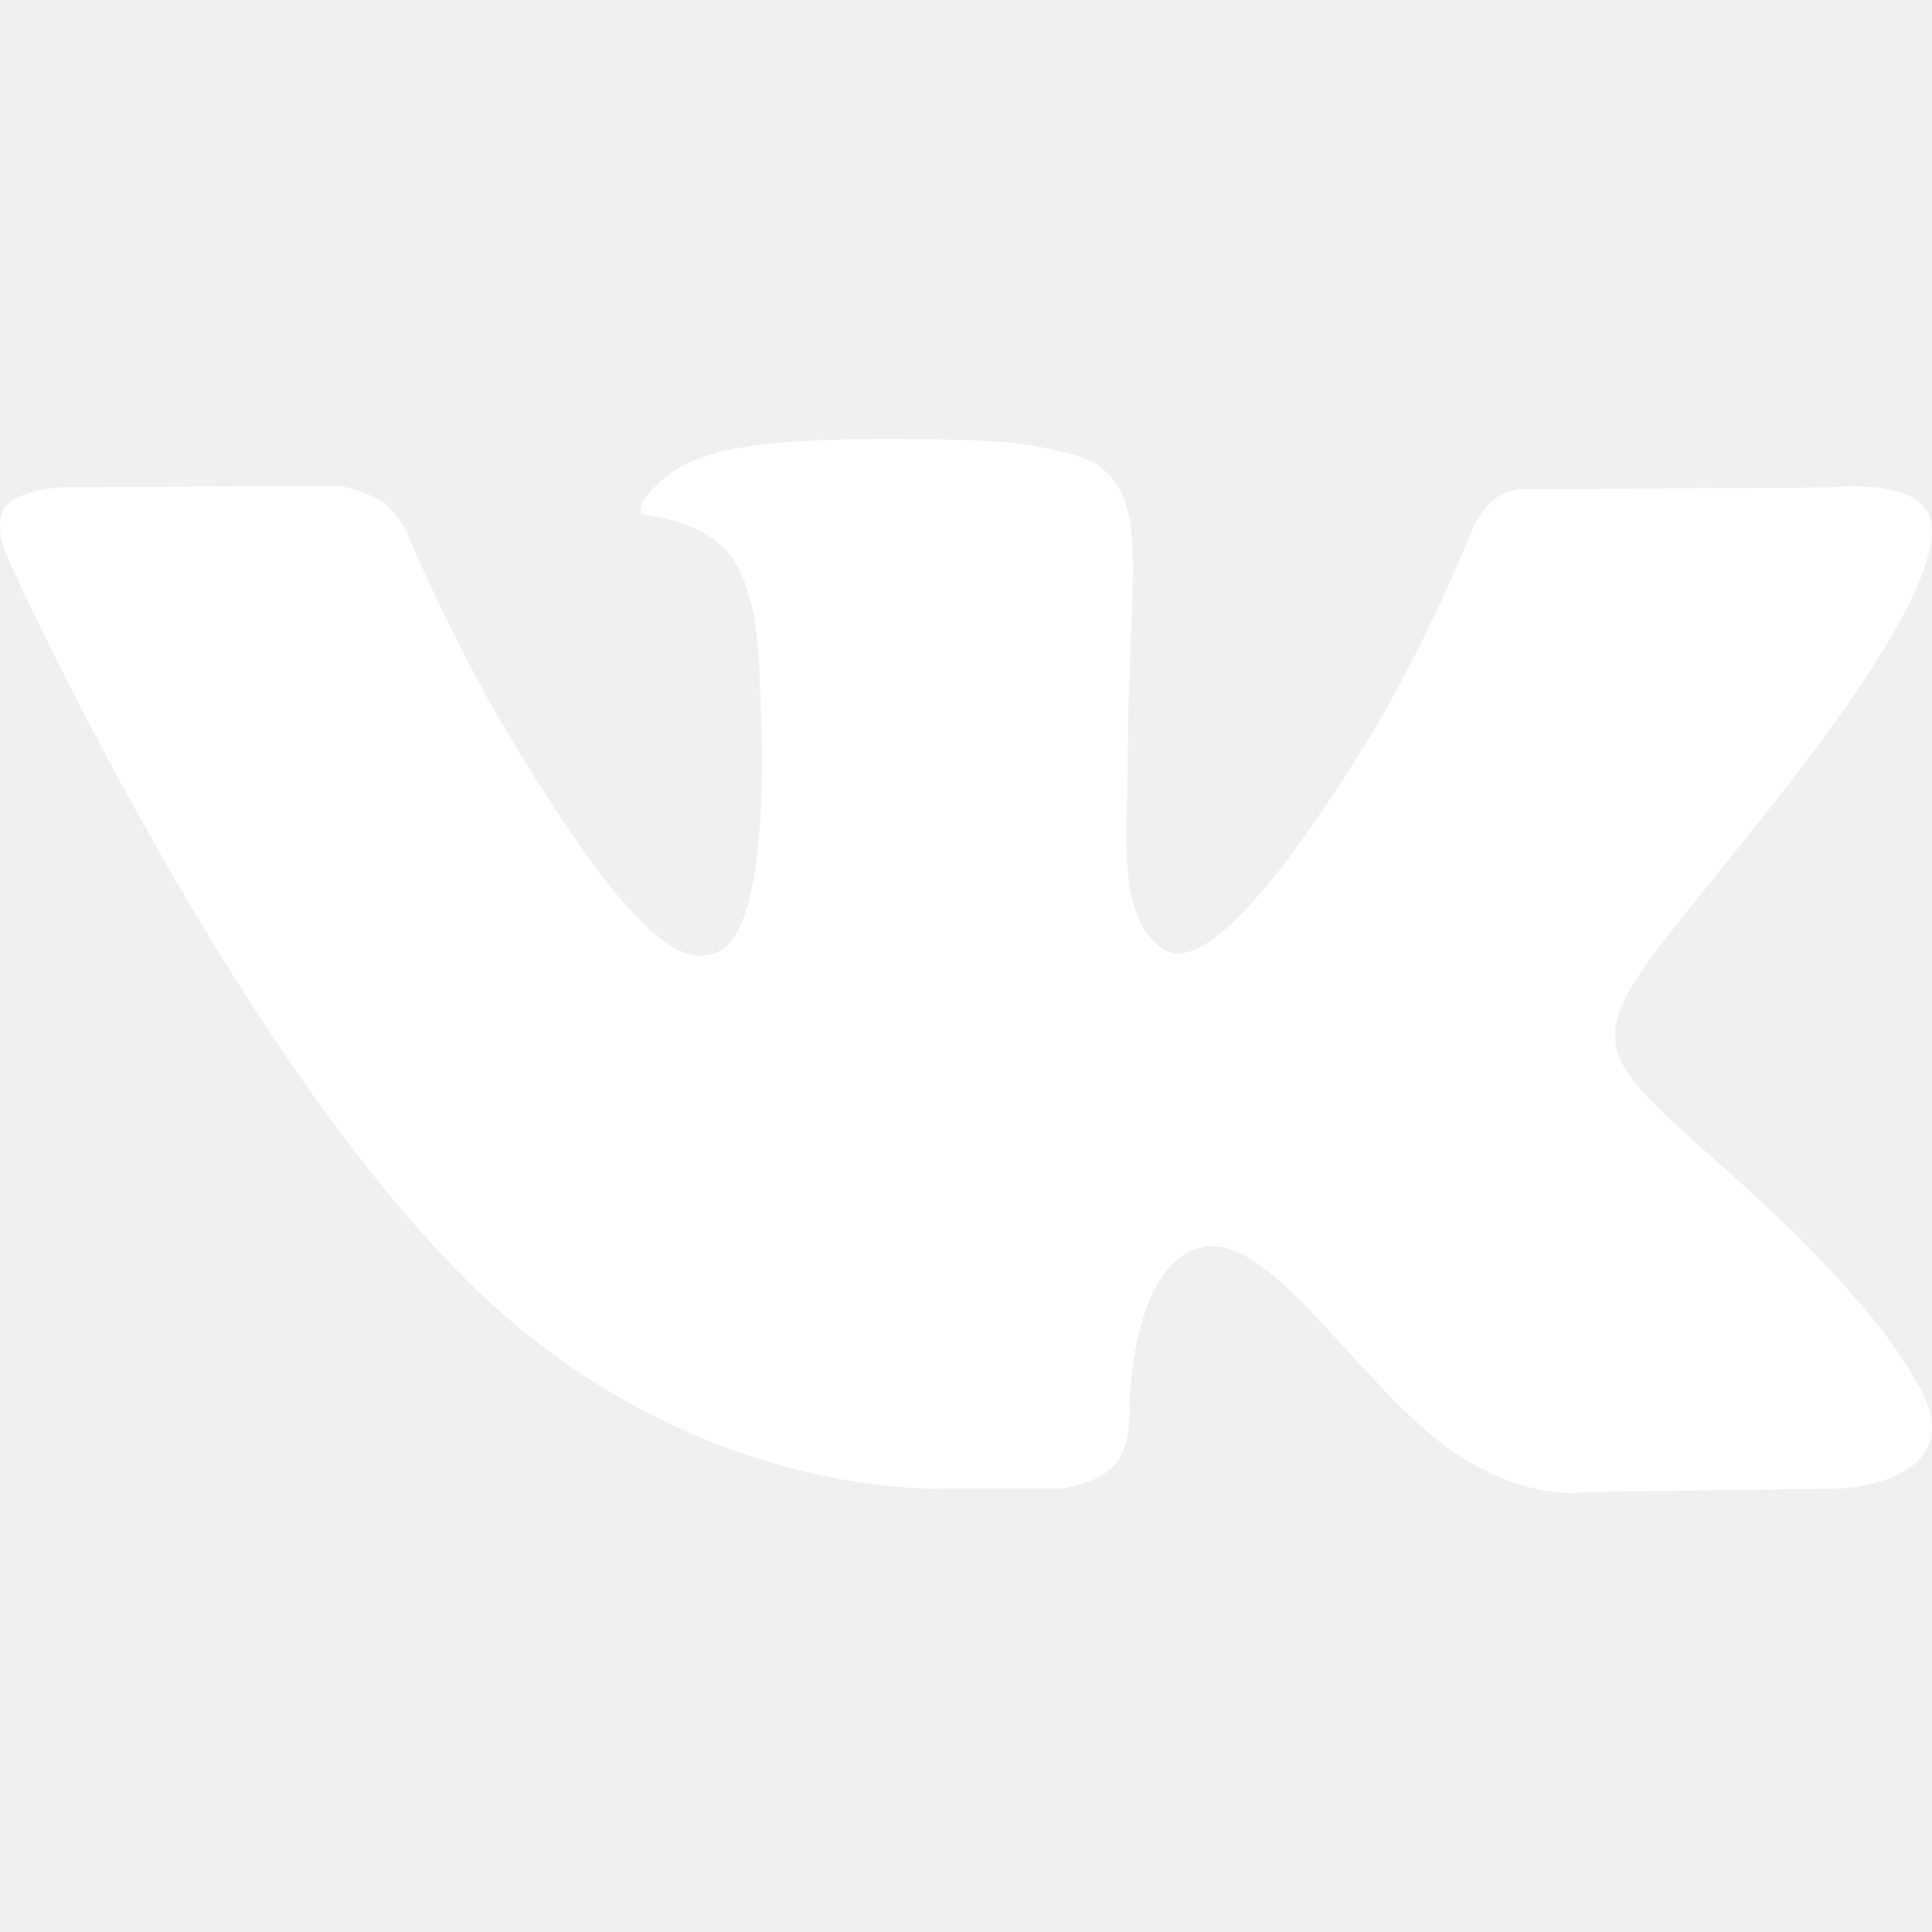
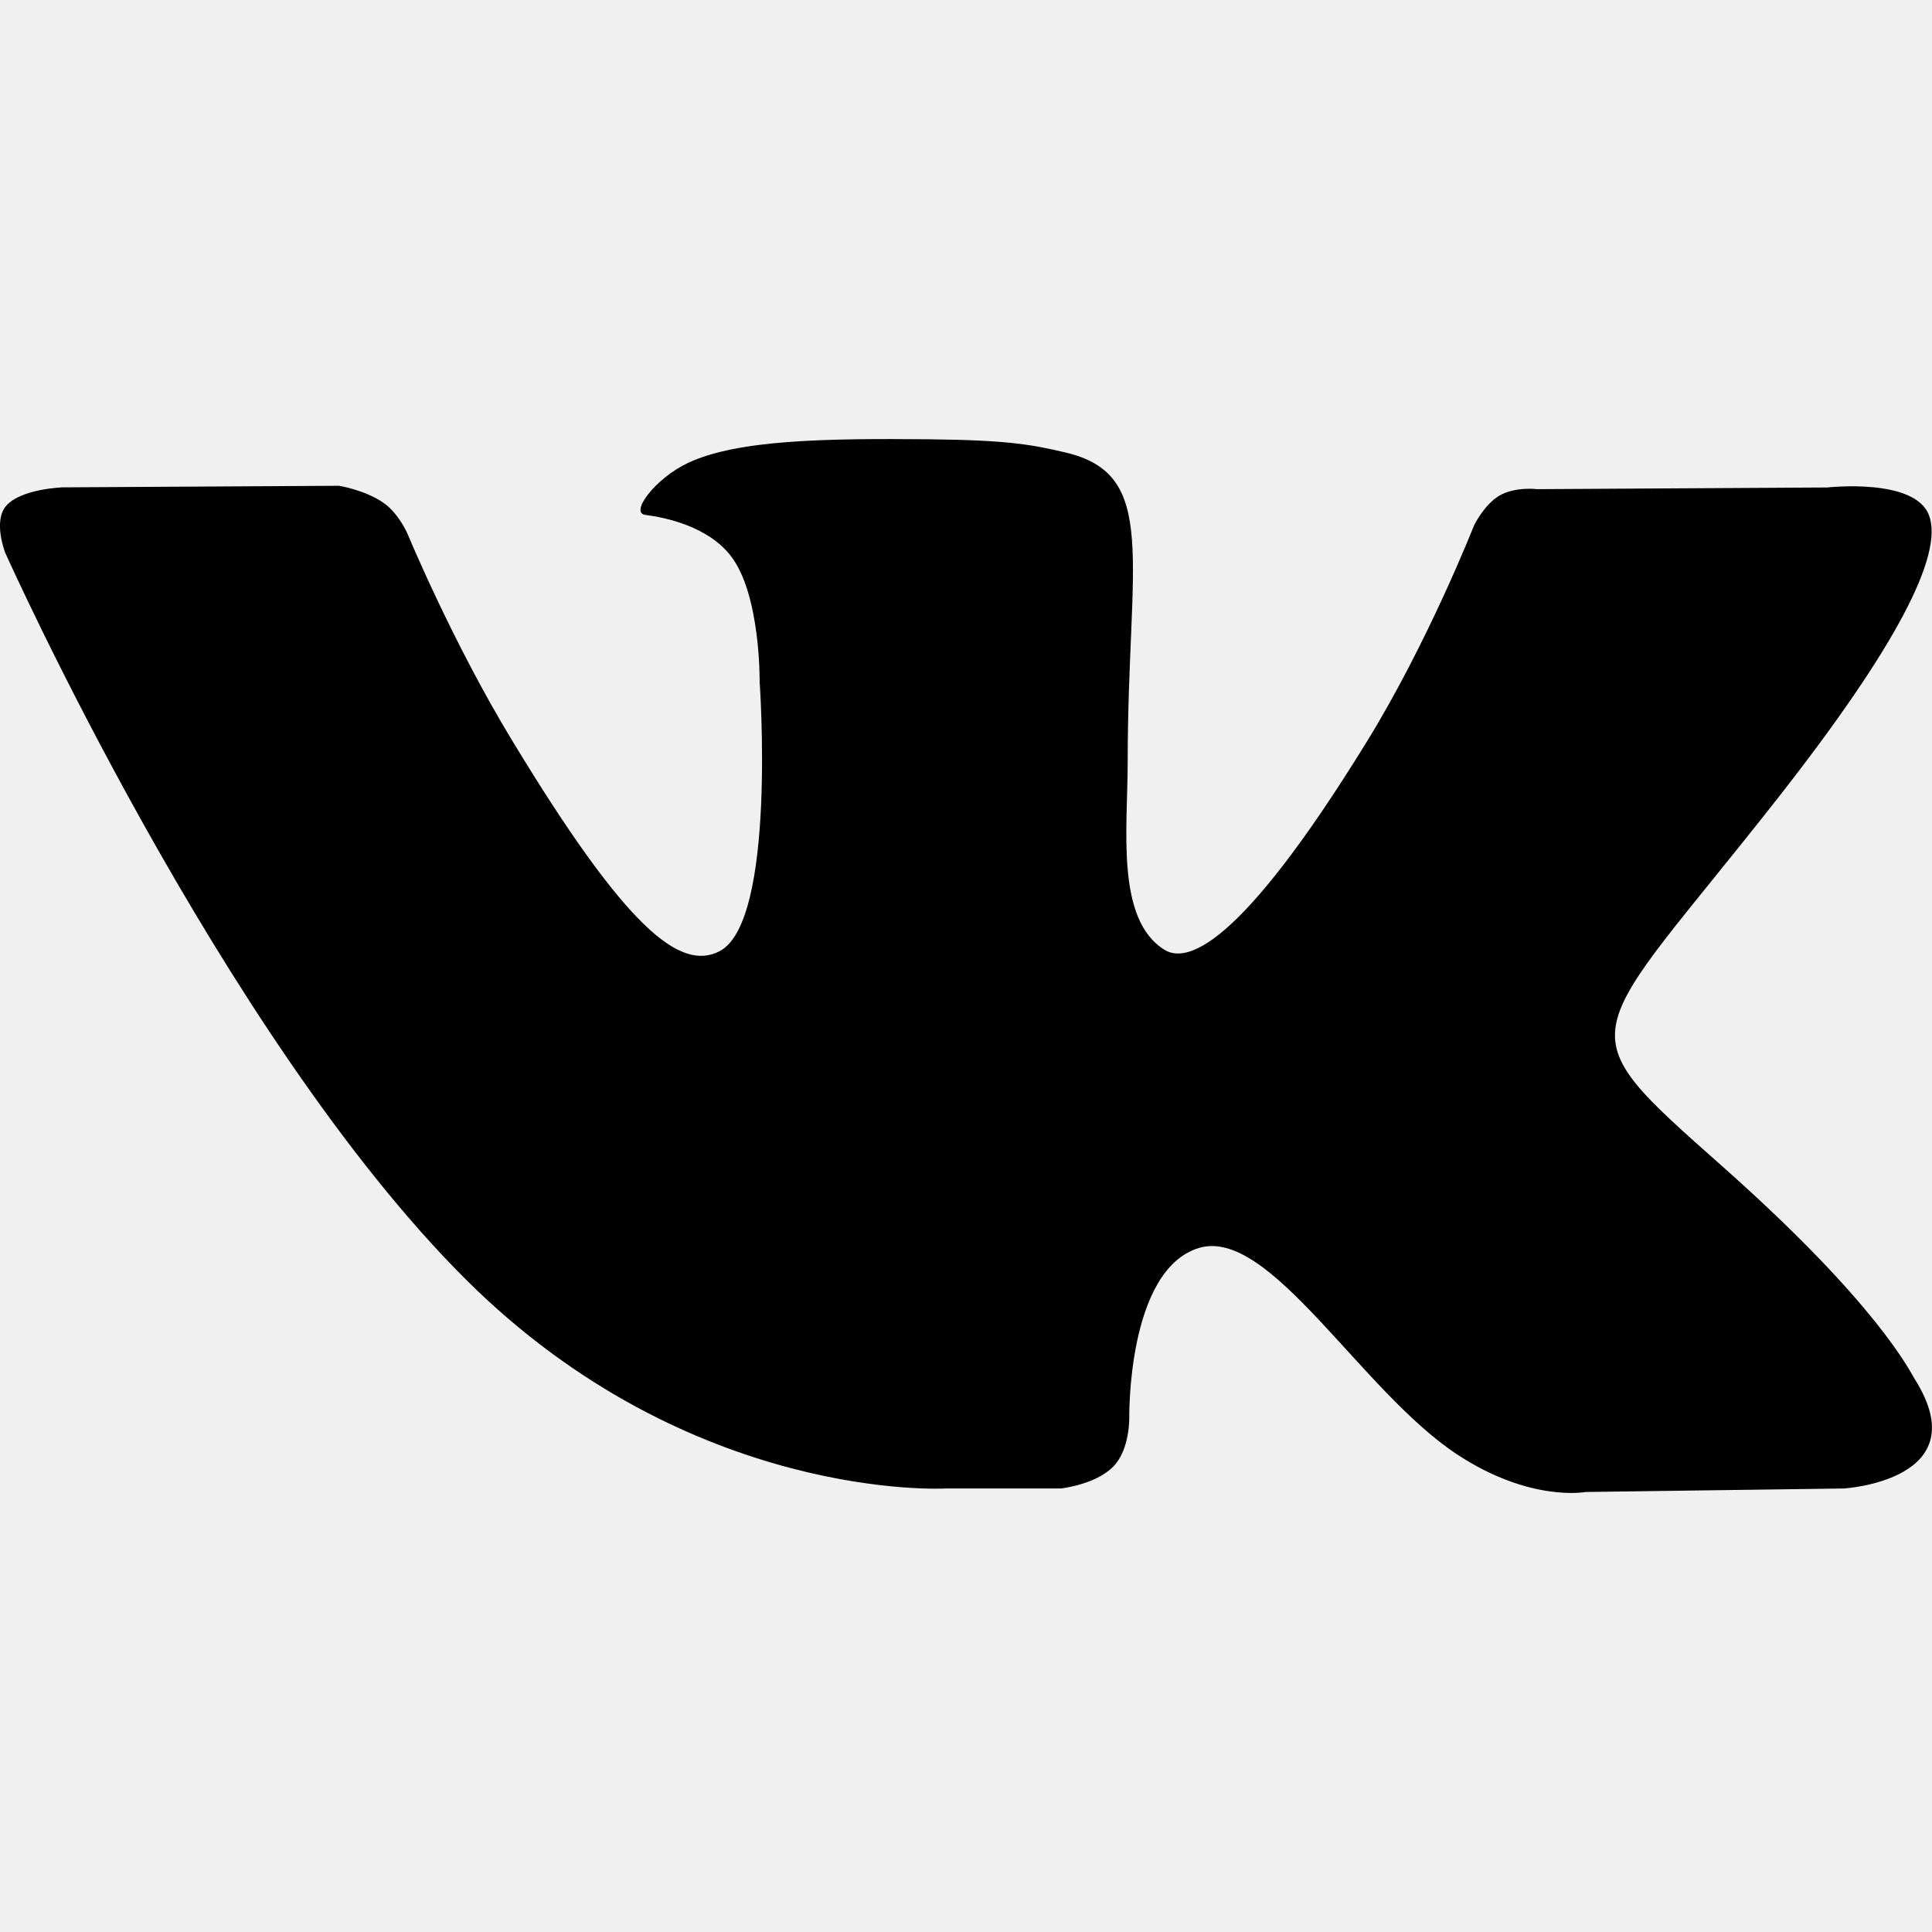
- <svg xmlns="http://www.w3.org/2000/svg" width="16" height="16" viewBox="0 0 16 16" fill="none">
-   <path d="M15.857 11.421C15.814 11.352 15.548 10.799 14.268 9.663C12.928 8.474 13.108 8.667 14.722 6.611C15.705 5.358 16.098 4.594 15.975 4.267C15.858 3.955 15.135 4.037 15.135 4.037L12.731 4.051C12.731 4.051 12.553 4.028 12.42 4.103C12.291 4.178 12.208 4.35 12.208 4.35C12.208 4.35 11.827 5.319 11.319 6.143C10.248 7.882 9.819 7.974 9.644 7.866C9.237 7.615 9.339 6.855 9.339 6.315C9.339 4.63 9.606 3.927 8.818 3.746C8.556 3.685 8.364 3.645 7.695 3.638C6.837 3.63 6.11 3.641 5.699 3.833C5.425 3.962 5.214 4.247 5.343 4.264C5.502 4.284 5.862 4.356 6.053 4.605C6.3 4.925 6.291 5.646 6.291 5.646C6.291 5.646 6.433 7.63 5.96 7.877C5.635 8.046 5.19 7.701 4.235 6.122C3.745 5.314 3.375 4.421 3.375 4.421C3.375 4.421 3.304 4.254 3.177 4.165C3.023 4.057 2.807 4.023 2.807 4.023L0.521 4.036C0.521 4.036 0.178 4.046 0.052 4.188C-0.06 4.315 0.043 4.577 0.043 4.577C0.043 4.577 1.833 8.58 3.86 10.598C5.719 12.448 7.829 12.327 7.829 12.327H8.785C8.785 12.327 9.074 12.296 9.221 12.144C9.357 12.005 9.352 11.743 9.352 11.743C9.352 11.743 9.333 10.516 9.929 10.335C10.516 10.158 11.27 11.521 12.069 12.046C12.673 12.443 13.132 12.356 13.132 12.356L15.269 12.327C15.269 12.327 16.387 12.261 15.857 11.421Z" fill="white" />
+ <svg xmlns="http://www.w3.org/2000/svg" width="16" height="16" viewBox="0 0 16 16">
+   <path d="M15.857 11.421C15.814 11.352 15.548 10.799 14.268 9.663C12.928 8.474 13.108 8.667 14.722 6.611C15.705 5.358 16.098 4.594 15.975 4.267C15.858 3.955 15.135 4.037 15.135 4.037L12.731 4.051C12.731 4.051 12.553 4.028 12.42 4.103C12.291 4.178 12.208 4.35 12.208 4.35C12.208 4.35 11.827 5.319 11.319 6.143C10.248 7.882 9.819 7.974 9.644 7.866C9.237 7.615 9.339 6.855 9.339 6.315C9.339 4.63 9.606 3.927 8.818 3.746C8.556 3.685 8.364 3.645 7.695 3.638C6.837 3.63 6.11 3.641 5.699 3.833C5.425 3.962 5.214 4.247 5.343 4.264C5.502 4.284 5.862 4.356 6.053 4.605C6.3 4.925 6.291 5.646 6.291 5.646C6.291 5.646 6.433 7.63 5.96 7.877C5.635 8.046 5.19 7.701 4.235 6.122C3.745 5.314 3.375 4.421 3.375 4.421C3.375 4.421 3.304 4.254 3.177 4.165C3.023 4.057 2.807 4.023 2.807 4.023L0.521 4.036C0.521 4.036 0.178 4.046 0.052 4.188C-0.06 4.315 0.043 4.577 0.043 4.577C0.043 4.577 1.833 8.58 3.86 10.598C5.719 12.448 7.829 12.327 7.829 12.327H8.785C8.785 12.327 9.074 12.296 9.221 12.144C9.357 12.005 9.352 11.743 9.352 11.743C9.352 11.743 9.333 10.516 9.929 10.335C10.516 10.158 11.27 11.521 12.069 12.046C12.673 12.443 13.132 12.356 13.132 12.356L15.269 12.327C15.269 12.327 16.387 12.261 15.857 11.421Z" />
</svg>
